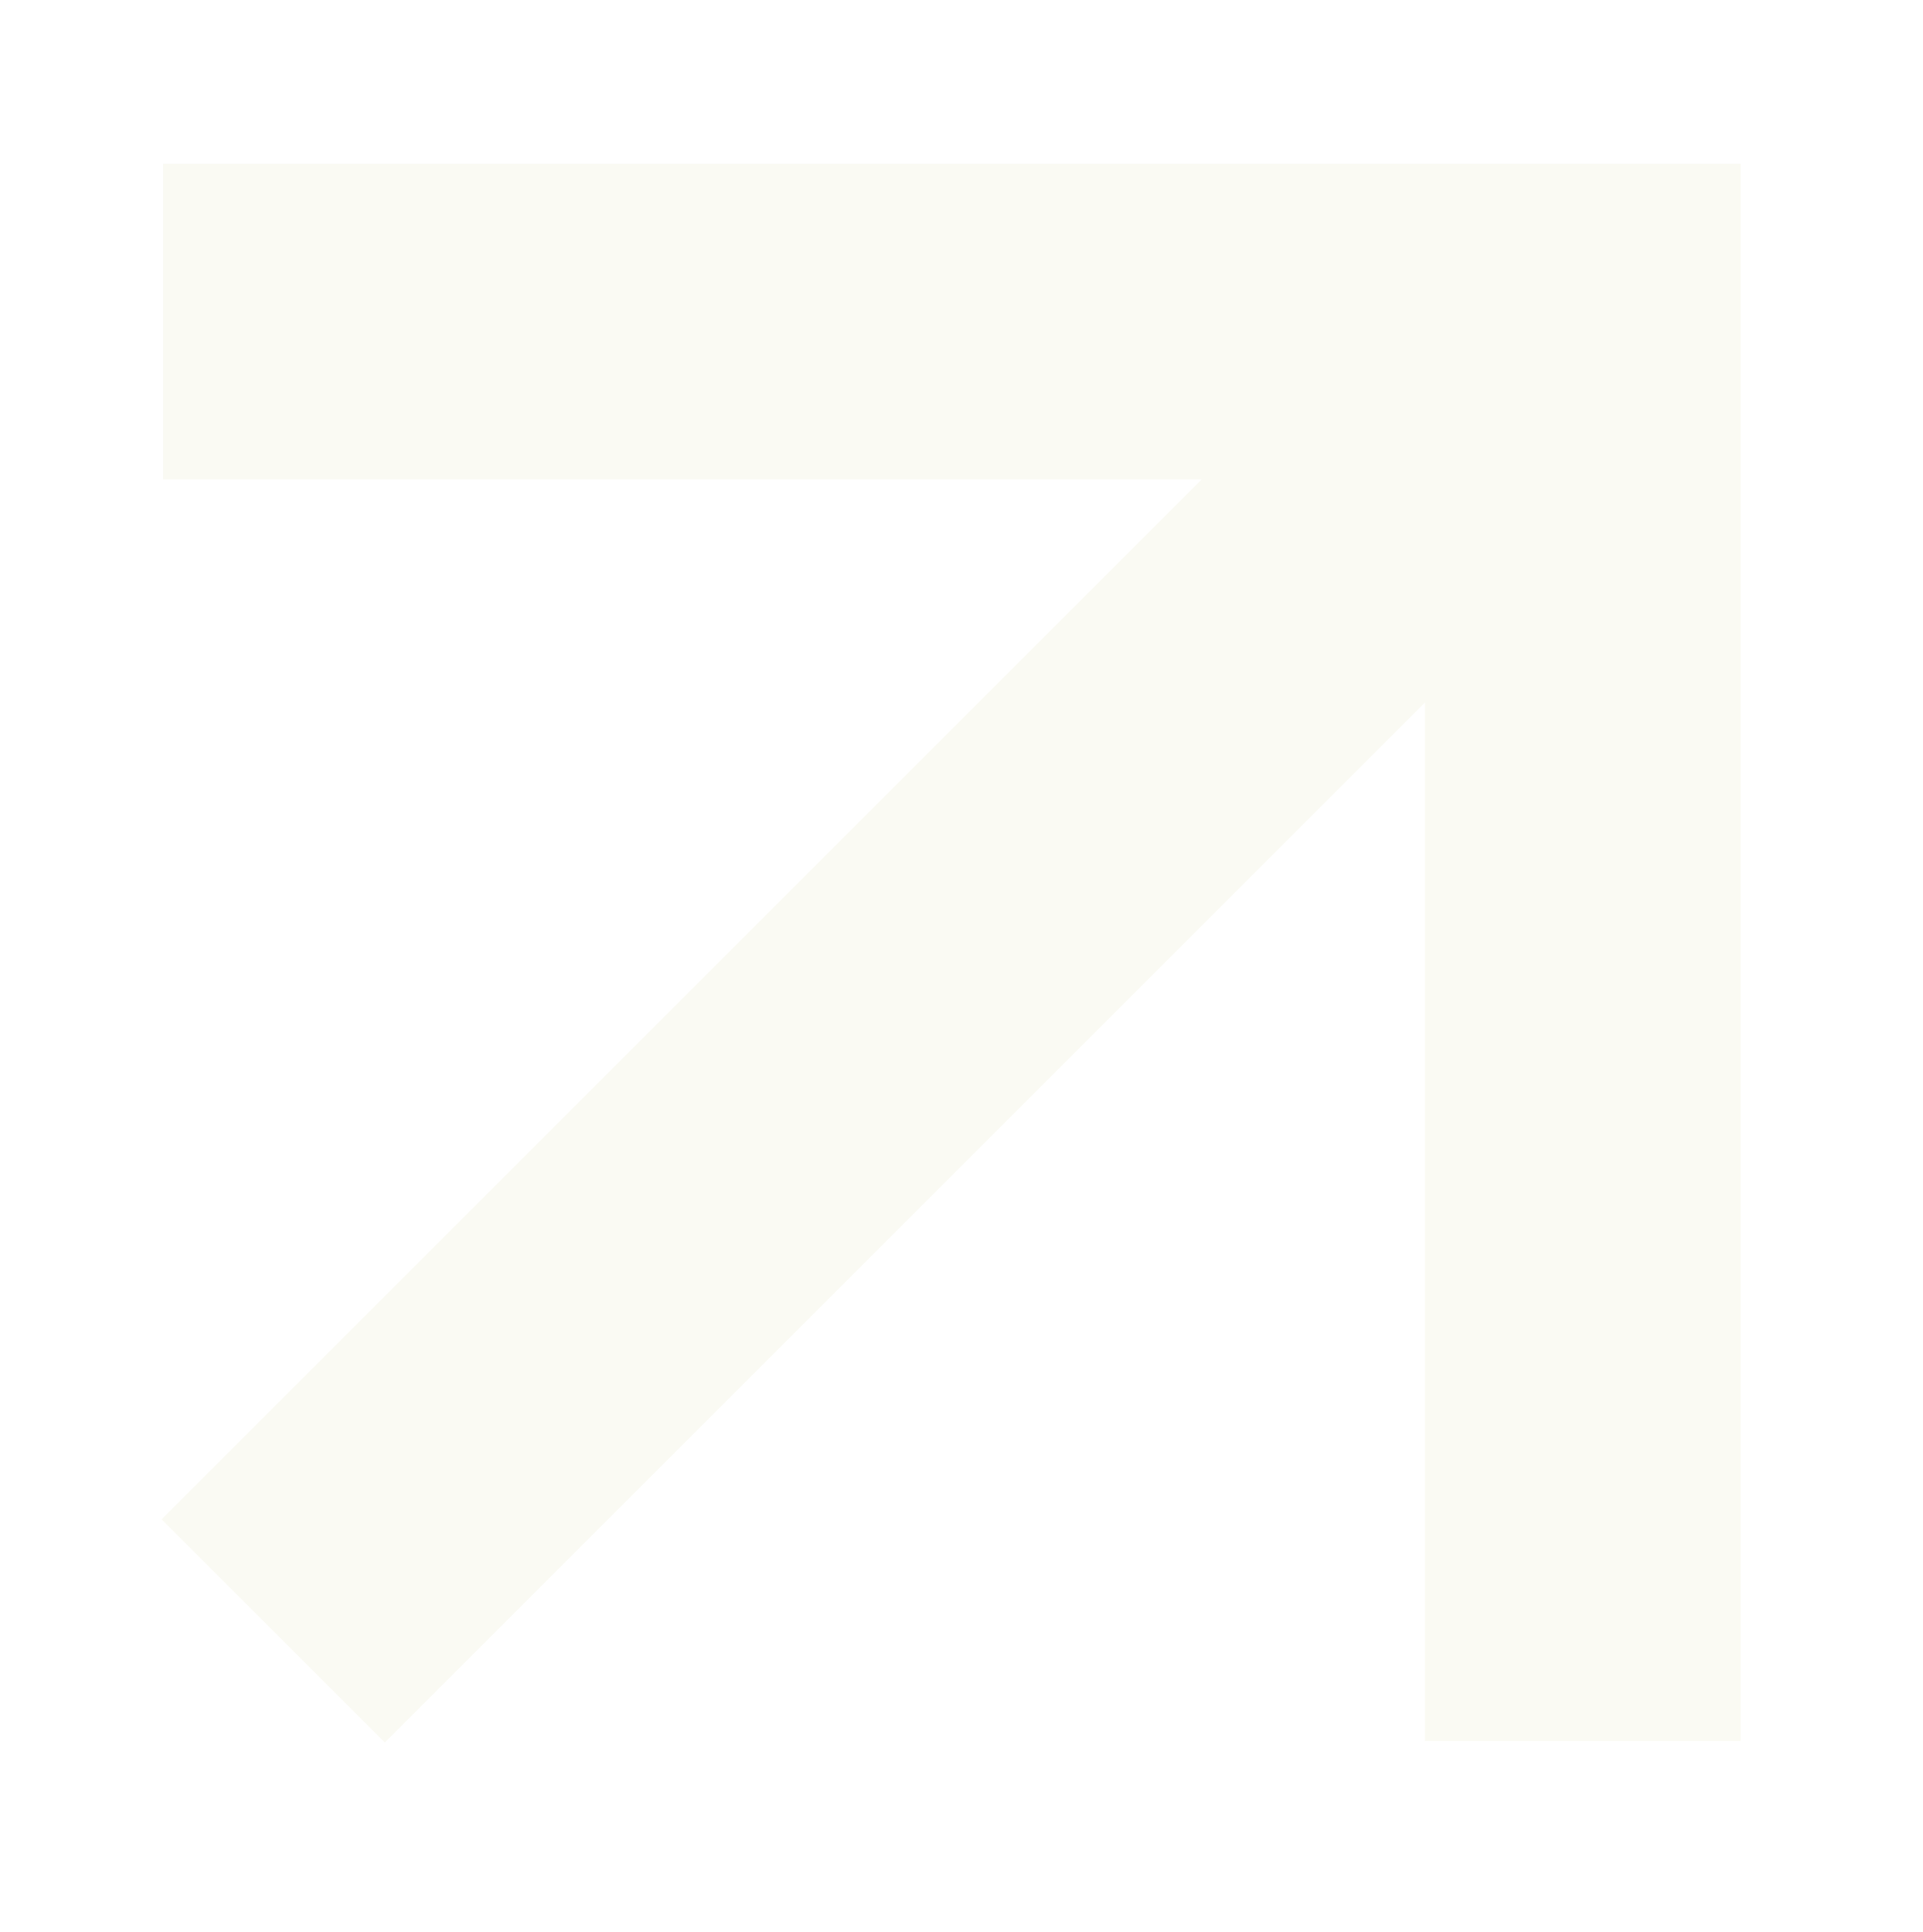
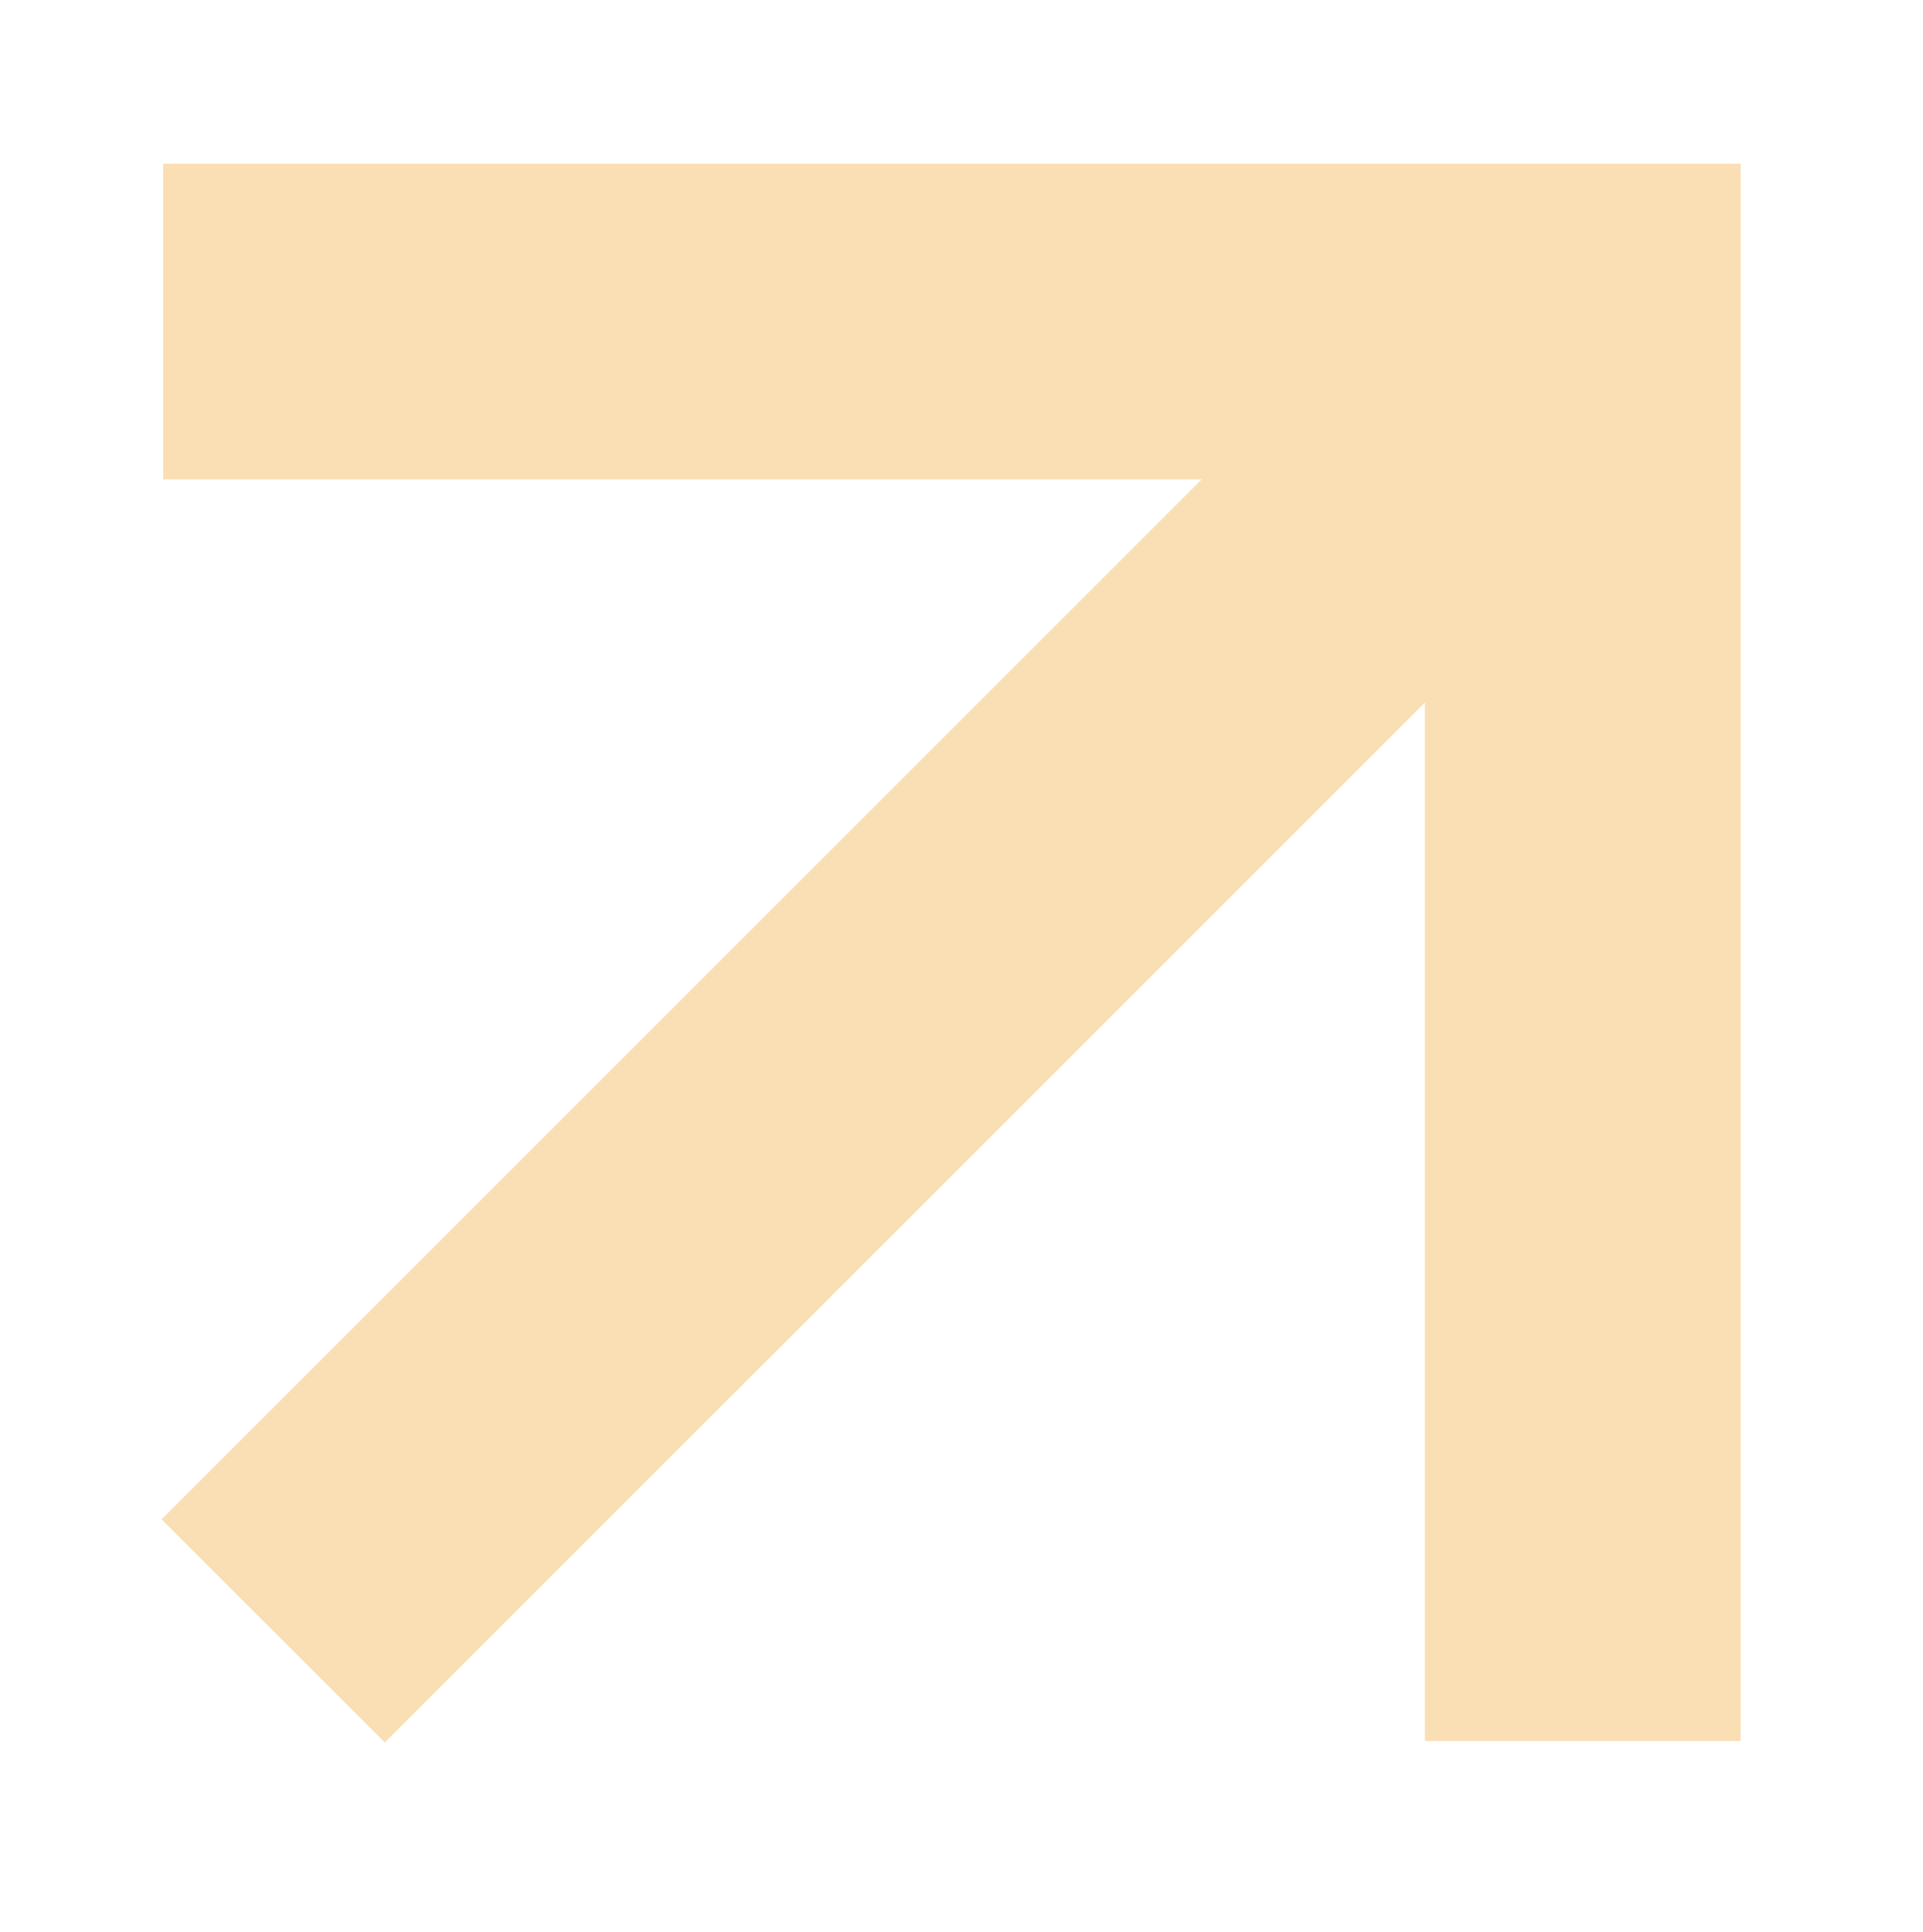
<svg xmlns="http://www.w3.org/2000/svg" width="192" zoomAndPan="magnify" viewBox="0 0 144 144.75" height="193" preserveAspectRatio="xMidYMid meet" version="1.0">
  <defs>
-     <clipPath id="c052d67431">
+     <clipPath id="82daf66fcd">
      <path d="M 12.102 12.266 L 130.398 12.266 L 130.398 130.559 L 12.102 130.559 Z M 12.102 12.266 " clip-rule="nonzero" />
    </clipPath>
  </defs>
-   <g clip-path="url(#c052d67431)">
-     <path fill="#fafaf3" d="M 130.395 12.266 L 130.395 130.441 L 106.742 130.441 L 106.742 52.641 L 28.828 130.555 L 12.102 113.832 L 90.02 35.918 L 12.219 35.918 L 12.219 12.266 Z M 130.395 12.266 " fill-opacity="1" fill-rule="nonzero" />
+   <g clip-path="url(#82daf66fcd)">
+     <path fill="#fadfb5" d="M 130.395 12.266 L 130.395 130.441 L 106.742 130.441 L 106.742 52.641 L 28.828 130.555 L 12.102 113.832 L 90.02 35.918 L 12.219 35.918 L 12.219 12.266 Z M 130.395 12.266 " fill-opacity="1" fill-rule="nonzero" />
  </g>
</svg>
